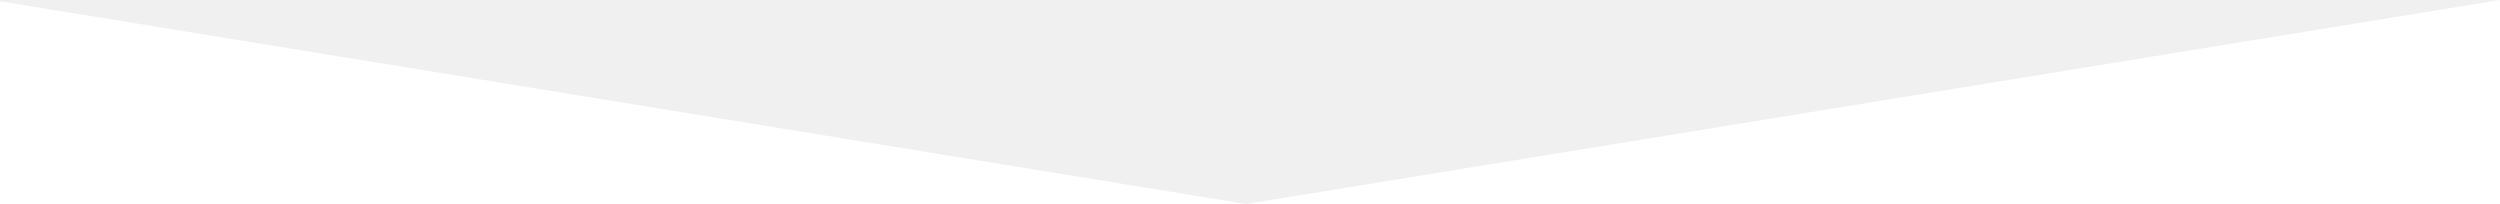
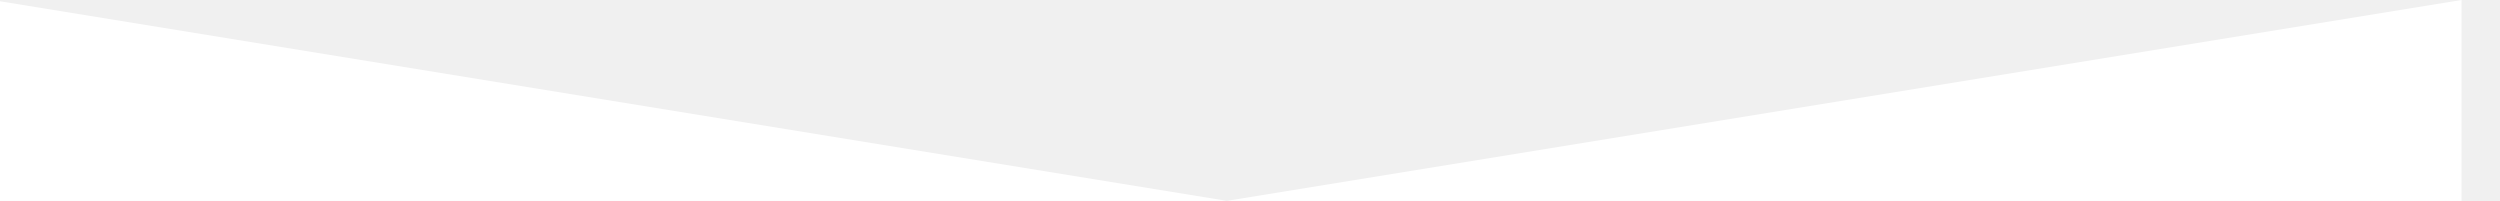
- <svg xmlns="http://www.w3.org/2000/svg" version="1.1" id="Layer_1" x="0px" y="0px" width="320px" height="26.111px" viewBox="440.469 30.889 320 26.111" enable-background="new 440.469 30.889 320 26.111" xml:space="preserve">
+ <svg xmlns="http://www.w3.org/2000/svg" version="1.1" id="Layer_1" x="0px" y="0px" width="325px" height="26.111px" viewBox="440.469 30.889 325 26.111" enable-background="new 440.469 30.889 325 26.111" xml:space="preserve">
  <polygon fill="#FFFFFF" points="760.469,57 760.469,30.889 599.955,57" />
  <polygon fill="#FFFFFF" points="440.469,57 599.955,57 440.469,31.056" />
</svg>
